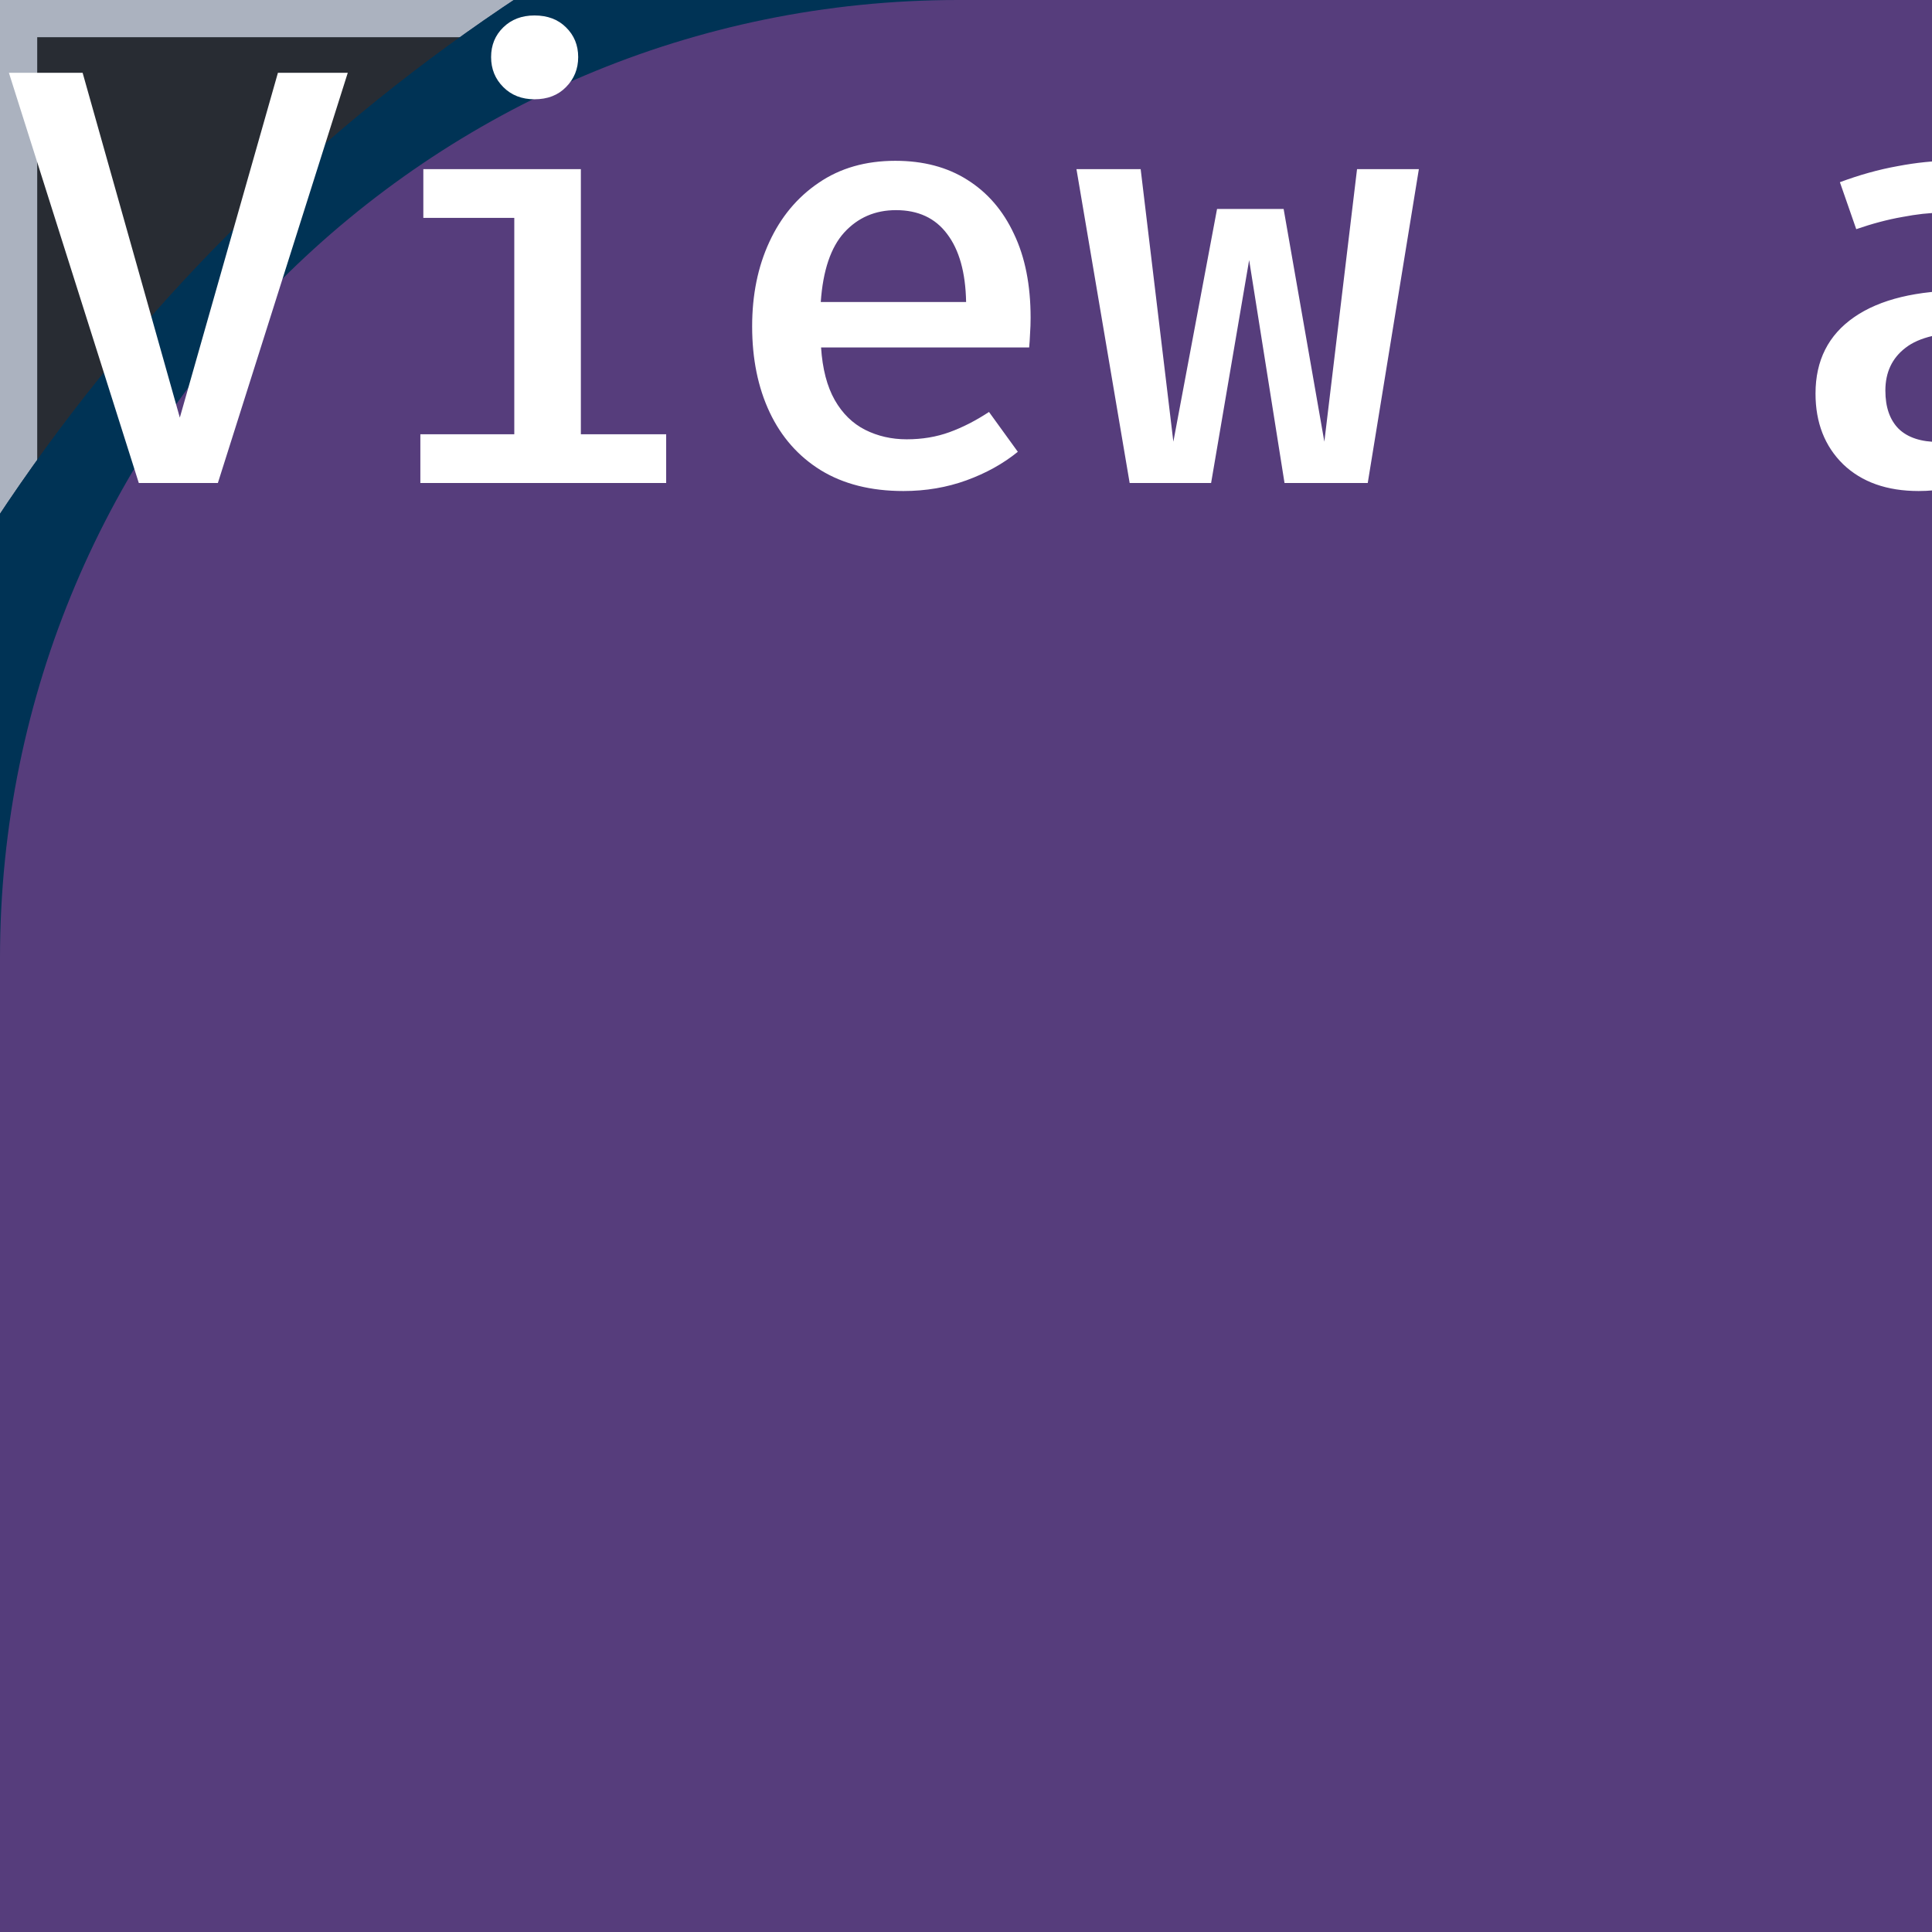
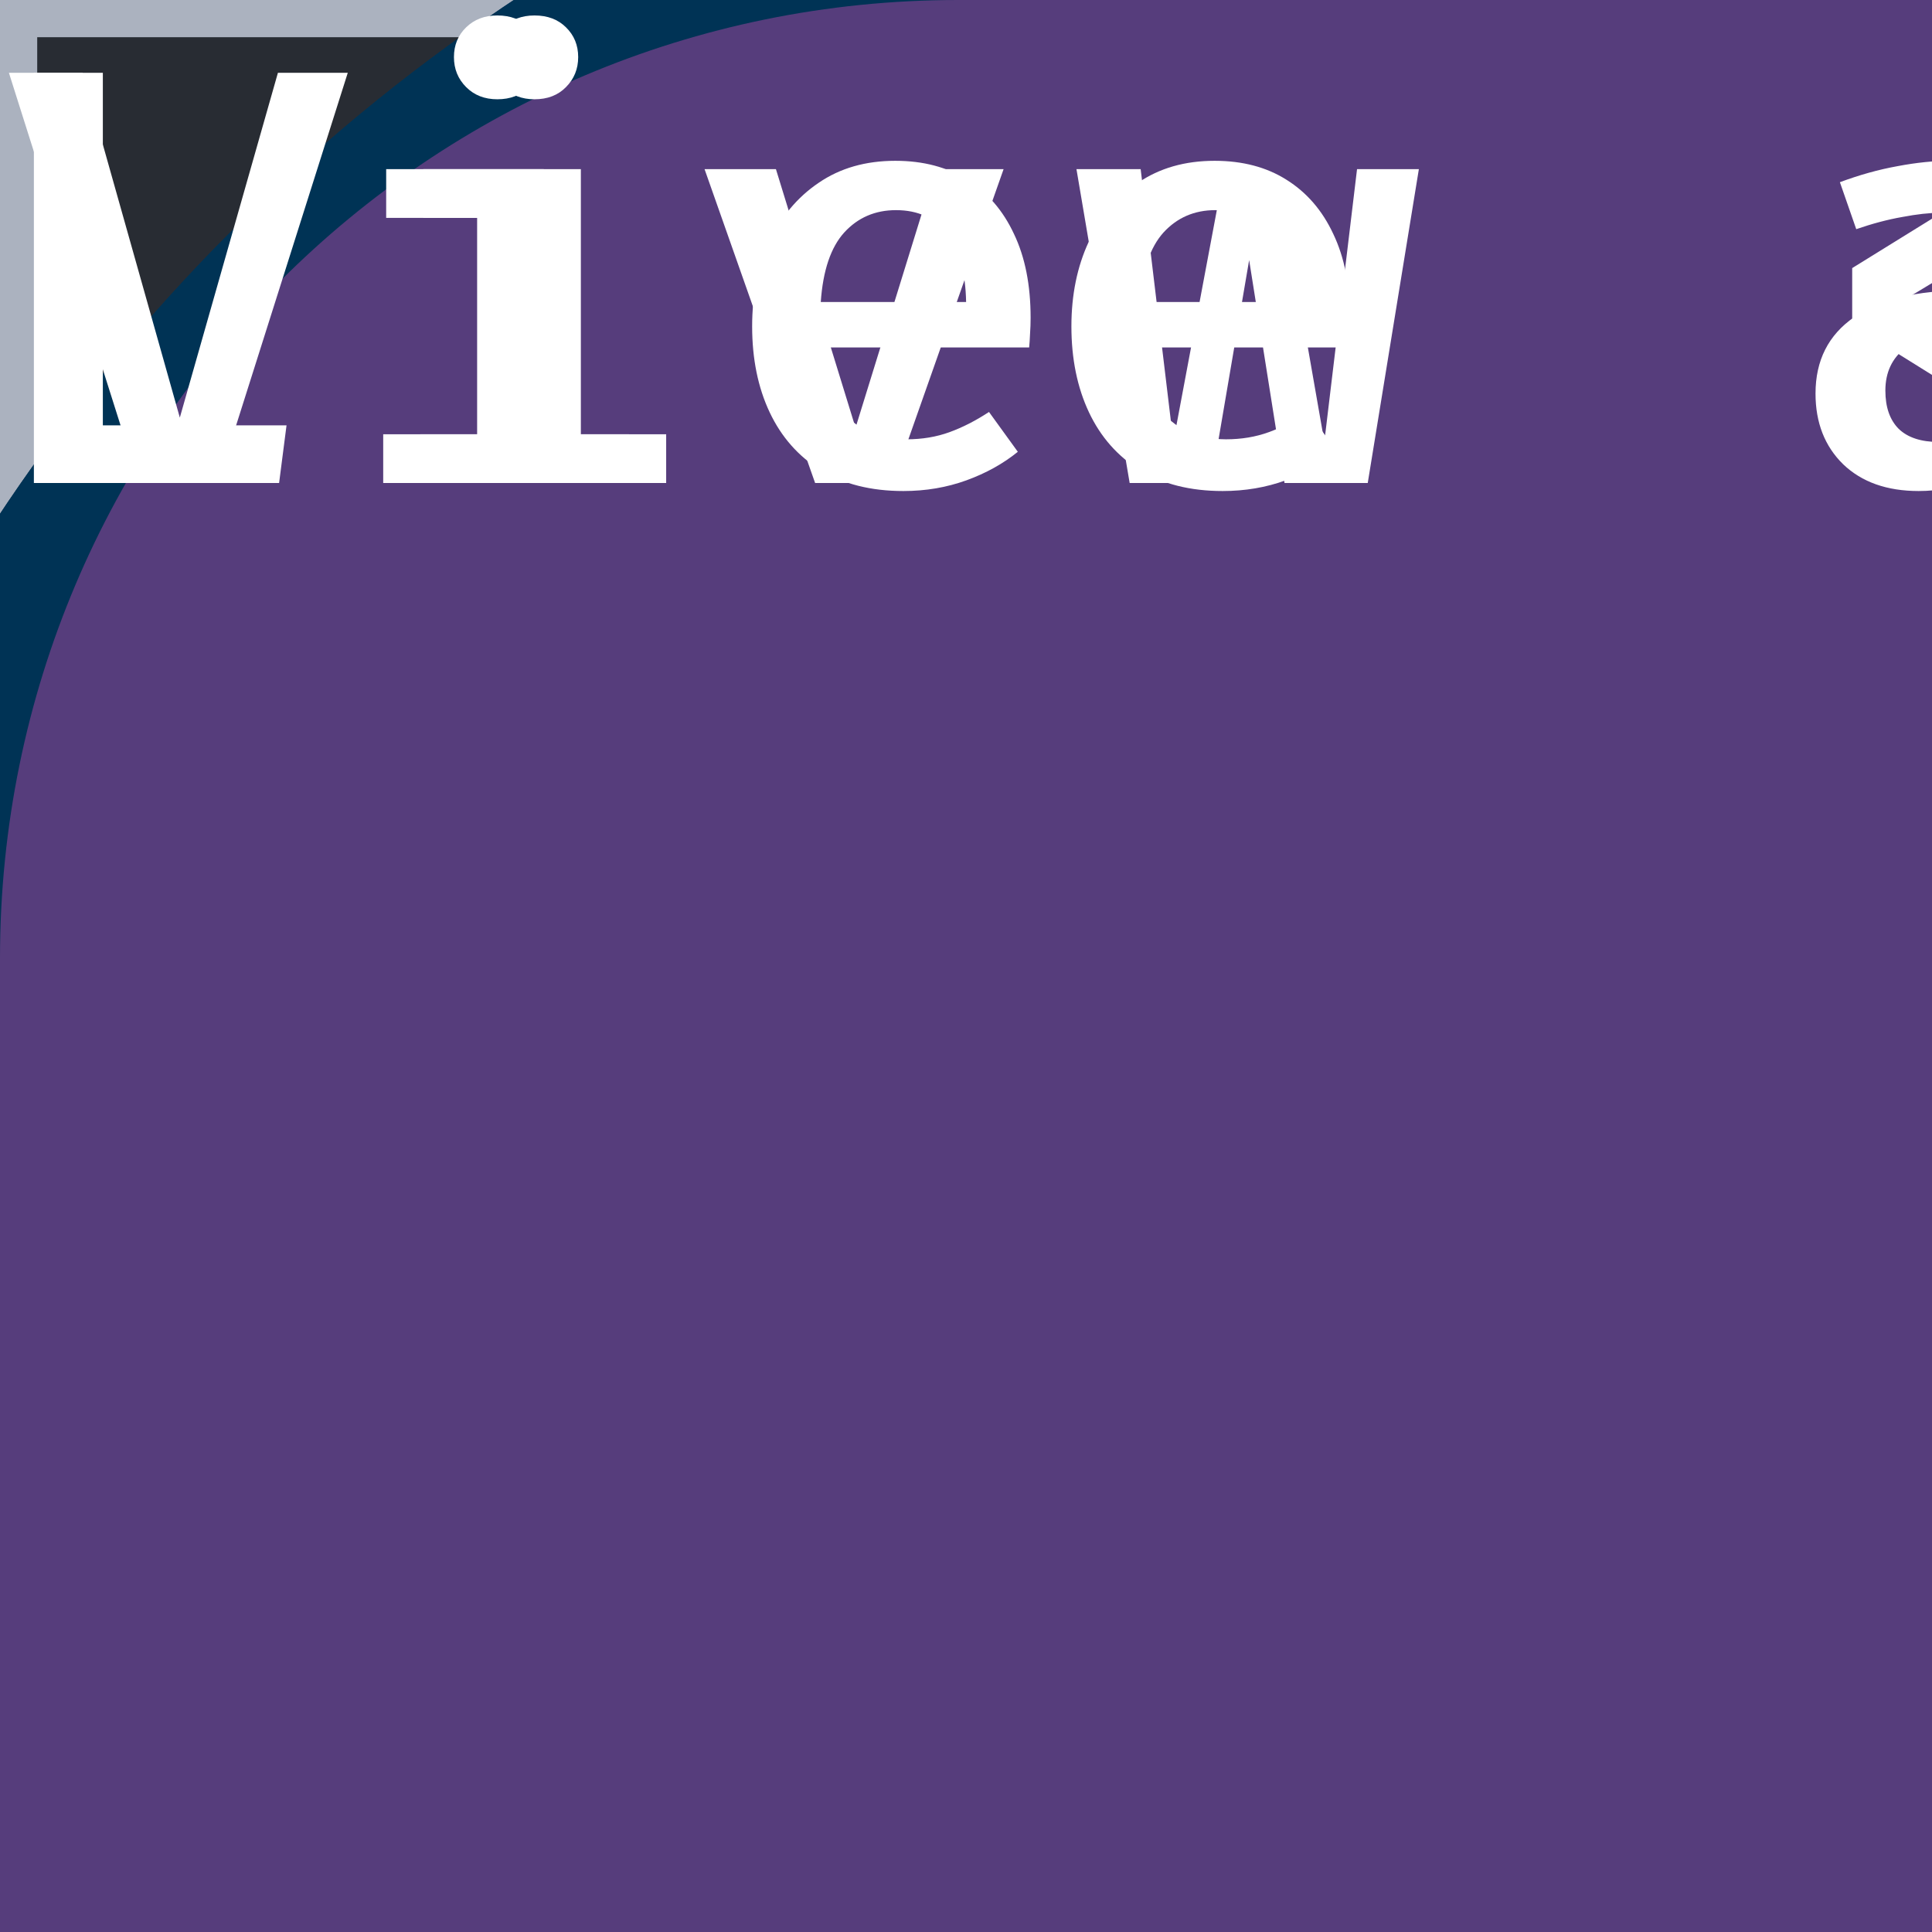
<svg xmlns="http://www.w3.org/2000/svg" width="52" height="52" viewBox="0 0 52 52" fill="none">
  <g id="code">
    <path fill-rule="evenodd" clip-rule="evenodd" d="M39 0H26V13H13H0V26V39V52H13H26V39H39H52V26V13V0H39ZM13 39H26V26H39V13H26V26H13V39Z" />
  </g>
  <g id="figma">
    <path d="M16 16C16 15.116 16.369 14.268 17.025 13.643C17.681 13.018 18.572 12.667 19.5 12.667C20.428 12.667 21.319 13.018 21.975 13.643C22.631 14.268 23 15.116 23 16C23 16.884 22.631 17.732 21.975 18.357C21.319 18.982 20.428 19.333 19.5 19.333C18.572 19.333 17.681 18.982 17.025 18.357C16.369 17.732 16 16.884 16 16ZM9 22.667C9 21.783 9.369 20.935 10.025 20.31C10.681 19.684 11.572 19.333 12.5 19.333H16V22.667C16 23.551 15.631 24.399 14.975 25.024C14.319 25.649 13.428 26 12.5 26C11.572 26 10.681 25.649 10.025 25.024C9.369 24.399 9 23.551 9 22.667ZM16 6V12.667H19.5C20.428 12.667 21.319 12.316 21.975 11.69C22.631 11.065 23 10.217 23 9.333C23 8.449 22.631 7.601 21.975 6.976C21.319 6.351 20.428 6 19.5 6H16ZM9 9.333C9 10.217 9.369 11.065 10.025 11.69C10.681 12.316 11.572 12.667 12.5 12.667H16V6H12.5C11.572 6 10.681 6.351 10.025 6.976C9.369 7.601 9 8.449 9 9.333ZM9 16C9 16.884 9.369 17.732 10.025 18.357C10.681 18.982 11.572 19.333 12.5 19.333H16V12.667H12.5C11.572 12.667 10.681 13.018 10.025 13.643C9.369 14.268 9 15.116 9 16Z" fill="#ABB2BF" />
  </g>
  <g id="github">
    <path d="M15.5 6C9.699 6 5 10.588 5 16.253C5 20.79 8.006 24.622 12.179 25.98C12.704 26.07 12.901 25.762 12.901 25.493C12.901 25.25 12.888 24.442 12.888 23.584C10.25 24.058 9.568 22.956 9.357 22.379C9.239 22.084 8.727 21.174 8.281 20.931C7.914 20.739 7.389 20.264 8.268 20.252C9.095 20.239 9.686 20.995 9.883 21.302C10.828 22.853 12.337 22.418 12.941 22.148C13.033 21.482 13.308 21.033 13.61 20.777C11.274 20.521 8.832 19.636 8.832 15.715C8.832 14.6 9.239 13.677 9.909 12.959C9.804 12.703 9.436 11.652 10.014 10.242C10.014 10.242 10.893 9.973 12.901 11.293C13.741 11.062 14.634 10.947 15.526 10.947C16.419 10.947 17.311 11.062 18.151 11.293C20.159 9.96 21.039 10.242 21.039 10.242C21.616 11.652 21.249 12.703 21.144 12.959C21.813 13.677 22.22 14.587 22.22 15.715C22.22 19.649 19.766 20.521 17.429 20.777C17.81 21.098 18.138 21.713 18.138 22.674C18.138 24.045 18.125 25.147 18.125 25.493C18.125 25.762 18.322 26.083 18.847 25.98C20.931 25.294 22.743 23.985 24.026 22.24C25.309 20.495 26 18.401 26 16.253C26 10.588 21.301 6 15.5 6Z" fill="#ABB2BF" />
  </g>
  <g id="square">
    <circle cx="2" cy="2" r="2" fill="#ABB2BF" />
    <circle cx="22" cy="2" r="2" fill="#ABB2BF" />
    <circle cx="42" cy="2" r="2" fill="#ABB2BF" />
    <circle cx="62" cy="2" r="2" fill="#ABB2BF" />
    <circle cx="82" cy="2" r="2" fill="#ABB2BF" />
    <circle cx="2" cy="22" r="2" fill="#ABB2BF" />
    <circle cx="22" cy="22" r="2" fill="#ABB2BF" />
    <circle cx="42" cy="22" r="2" fill="#ABB2BF" />
    <circle cx="62" cy="22" r="2" fill="#ABB2BF" />
    <circle cx="82" cy="22" r="2" fill="#ABB2BF" />
    <circle cx="2" cy="42" r="2" fill="#ABB2BF" />
    <circle cx="22" cy="42" r="2" fill="#ABB2BF" />
    <circle cx="42" cy="42" r="2" fill="#ABB2BF" />
    <circle cx="62" cy="42" r="2" fill="#ABB2BF" />
    <circle cx="82" cy="42" r="2" fill="#ABB2BF" />
    <circle cx="2" cy="62" r="2" fill="#ABB2BF" />
    <circle cx="22" cy="62" r="2" fill="#ABB2BF" />
    <circle cx="42" cy="62" r="2" fill="#ABB2BF" />
    <circle cx="62" cy="62" r="2" fill="#ABB2BF" />
    <circle cx="82" cy="62" r="2" fill="#ABB2BF" />
    <circle cx="2" cy="82" r="2" fill="#ABB2BF" />
    <circle cx="22" cy="82" r="2" fill="#ABB2BF" />
    <circle cx="42" cy="82" r="2" fill="#ABB2BF" />
    <circle cx="62" cy="82" r="2" fill="#ABB2BF" />
    <circle cx="82" cy="82" r="2" fill="#ABB2BF" />
  </g>
  <g id="dribble">
    <path fill-rule="evenodd" clip-rule="evenodd" d="M16.5 4C10.152 4 5 9.152 5 15.5C5 21.848 10.152 27 16.5 27C22.837 27 28 21.848 28 15.5C28 9.152 22.837 4 16.5 4ZM24.096 9.302C25.512 11.025 26.295 13.182 26.317 15.412C25.992 15.351 22.749 14.689 19.481 15.1C19.407 14.939 19.343 14.764 19.269 14.59C19.069 14.116 18.845 13.63 18.62 13.167C22.237 11.696 23.884 9.576 24.097 9.3L24.096 9.302ZM16.5 5.696C18.994 5.696 21.277 6.631 23.012 8.166C22.837 8.416 21.352 10.398 17.86 11.708C16.25 8.752 14.467 6.332 14.193 5.958C14.949 5.781 15.723 5.693 16.5 5.696ZM12.321 6.619C13.637 8.443 14.854 10.338 15.964 12.294C11.374 13.516 7.32 13.492 6.883 13.492C7.199 12.005 7.854 10.611 8.798 9.419C9.741 8.228 10.947 7.27 12.321 6.621V6.619ZM6.672 15.514V15.213C7.096 15.227 11.861 15.289 16.763 13.817C17.049 14.364 17.311 14.926 17.561 15.487L17.173 15.599C12.11 17.234 9.416 21.698 9.19 22.074C7.569 20.273 6.671 17.936 6.672 15.513V15.514ZM16.5 25.328C14.317 25.332 12.196 24.603 10.477 23.258C10.649 22.896 12.646 19.055 18.183 17.122C18.209 17.109 18.221 17.109 18.247 17.097C19.18 19.507 19.881 22 20.341 24.543C19.128 25.065 17.82 25.332 16.5 25.328ZM21.977 23.645C21.876 23.045 21.352 20.178 20.068 16.647C23.148 16.161 25.842 16.959 26.179 17.071C25.969 18.398 25.488 19.666 24.764 20.797C24.041 21.929 23.091 22.898 21.975 23.645H21.977Z" fill="#ABB2BF" />
  </g>
  <g id="logoSquare">
    <mask id="path-1-inside-1_1103_3692" fill="white">
      <path fill-rule="evenodd" clip-rule="evenodd" d="M0 39.75H38.75H77.5V78.5H38.75V117.25H77.5V156H38.75H0V117.25V78.5V39.75Z" />
    </mask>
    <path d="M0 39.75V38.75H-1V39.75H0ZM77.5 39.75H78.5V38.75H77.5V39.75ZM77.5 78.5V79.5H78.5V78.5H77.5ZM38.75 78.5V77.5H37.75V78.5H38.75ZM38.75 117.25H37.75V118.25H38.75V117.25ZM77.5 117.25H78.5V116.25H77.5V117.25ZM77.5 156V157H78.5V156H77.5ZM0 156H-1V157H0V156ZM38.75 38.75H0V40.75H38.75V38.75ZM77.5 38.75H38.75V40.75H77.5V38.75ZM78.5 78.5V39.75H76.5V78.5H78.5ZM38.75 79.5H77.5V77.5H38.75V79.5ZM39.75 117.25V78.5H37.75V117.25H39.75ZM38.75 118.25H77.5V116.25H38.75V118.25ZM76.5 117.25V156H78.5V117.25H76.5ZM77.5 155H38.75V157H77.5V155ZM0 157H38.75V155H0V157ZM-1 117.25V156H1V117.25H-1ZM-1 78.5V117.25H1V78.5H-1ZM-1 39.75V78.5H1V39.75H-1Z" fill="#C778DD" mask="url(#path-1-inside-1_1103_3692)" />
    <mask id="path-3-outside-2_1103_3692" maskUnits="userSpaceOnUse" x="76.5" y="0" width="80" height="119" fill="black">
      <rect fill="white" x="76.5" width="80" height="119" />
      <path fill-rule="evenodd" clip-rule="evenodd" d="M77.5 1H116.25H155V39.75V78.5V117.25H116.25H77.5V78.5H116.25V39.75H77.5V1Z" />
    </mask>
    <path d="M77.5 1V0H76.5V1H77.5ZM155 1H156V0H155V1ZM155 117.25V118.25H156V117.25H155ZM77.5 117.25H76.5V118.25H77.5V117.25ZM77.5 78.5V77.5H76.5V78.5H77.5ZM116.25 78.5V79.5H117.25V78.5H116.25ZM116.25 39.75H117.25V38.75H116.25V39.75ZM77.5 39.75H76.5V40.75H77.5V39.75ZM116.25 0H77.5V2H116.25V0ZM155 0H116.25V2H155V0ZM156 39.75V1H154V39.75H156ZM156 78.5V39.75H154V78.5H156ZM156 117.25V78.5H154V117.25H156ZM116.25 118.25H155V116.25H116.25V118.25ZM116.25 116.25H77.5V118.25H116.25V116.25ZM78.5 117.25V78.5H76.5V117.25H78.5ZM77.5 79.5H116.25V77.5H77.5V79.5ZM115.25 39.75V78.5H117.25V39.75H115.25ZM77.5 40.75H116.25V38.75H77.5V40.75ZM76.5 1V39.75H78.5V1H76.5Z" fill="#C778DD" mask="url(#path-3-outside-2_1103_3692)" />
  </g>
  <g id="iconColor">
    <rect x="0.5" y="1" width="15" height="15" fill="#C778DD" stroke="#C778DD" />
  </g>
  <g id="qutes">
    <rect width="41.472" height="28.704" fill="#282C33" />
    <path d="M18.56 19.616C18.56 21.045 18.037 22.251 16.992 23.232C15.968 24.213 14.72 24.704 13.248 24.704C11.733 24.704 10.475 24.213 9.472 23.232C8.491 22.251 8 21.045 8 19.616C8 18.933 8.096 18.208 8.288 17.44C8.48 16.672 8.864 15.68 9.44 14.464L14.4 4H19.2L16.544 15.584C17.141 16.011 17.621 16.576 17.984 17.28C18.368 17.963 18.56 18.741 18.56 19.616ZM32.8 19.616C32.8 21.045 32.277 22.251 31.232 23.232C30.187 24.213 28.939 24.704 27.488 24.704C26.016 24.704 24.768 24.213 23.744 23.232C22.741 22.251 22.24 21.045 22.24 19.616C22.24 18.933 22.336 18.208 22.528 17.44C22.72 16.672 23.115 15.68 23.712 14.464L28.704 4H33.472L30.784 15.584C31.403 16.011 31.893 16.576 32.256 17.28C32.619 17.963 32.8 18.741 32.8 19.616Z" fill="#ABB2BF" />
  </g>
  <g id="rectangle">
    <rect x="0.5" y="0.5" width="85" height="85" stroke="#ABB2BF" />
  </g>
  <g id="rectangleMini">
    <rect x="0.5" y="0.5" width="51" height="51" stroke="#ABB2BF" />
  </g>
  <g id="javascript">
    <g clip-path="url(#clip0_1_405)">
      <path d="M35.417 1.61203e-05H164.583C169.236 -0.004 173.843 0.932 178.142 2.756C182.441 4.58 186.347 7.255 189.636 10.629C192.926 14.003 195.535 18.009 197.313 22.419C199.091 26.828 200.004 31.553 200 36.325V163.675C200.004 168.447 199.091 173.172 197.313 177.581C195.535 181.991 192.926 185.997 189.636 189.371C186.347 192.745 182.441 195.42 178.142 197.244C173.843 199.068 169.236 200.004 164.583 200H35.417C30.765 200.004 26.157 199.068 21.858 197.244C17.559 195.42 13.653 192.745 10.364 189.371C7.074 185.997 4.465 181.991 2.687 177.581C0.909 173.172 -0.004 168.447 1.57173e-05 163.675V36.325C-0.004 31.553 0.909 26.828 2.687 22.419C4.465 18.009 7.074 14.003 10.364 10.629C13.653 7.255 17.559 4.58 21.858 2.756C26.157 0.932 30.765 -0.004 35.417 1.61203e-05Z" fill="#F7DF1E" />
      <path d="M134.689 156.492C138.717 163.07 143.959 167.905 153.229 167.905C161.016 167.905 165.99 164.013 165.99 158.635C165.99 152.19 160.879 149.908 152.308 146.159L147.61 144.143C134.048 138.365 125.038 131.127 125.038 115.825C125.038 101.73 135.778 91 152.562 91C164.511 91 173.102 95.159 179.292 106.048L164.657 115.444C161.435 109.667 157.959 107.39 152.562 107.39C147.057 107.39 143.568 110.883 143.568 115.444C143.568 121.083 147.06 123.365 155.124 126.857L159.822 128.87C175.79 135.717 184.806 142.698 184.806 158.394C184.806 175.314 171.514 184.584 153.663 184.584C136.21 184.584 124.933 176.267 119.416 165.365L134.689 156.492ZM68.298 158.121C71.251 163.359 73.936 167.787 80.394 167.787C86.568 167.787 90.463 165.371 90.463 155.978V92.073H109.257V156.232C109.257 175.692 97.848 184.549 81.194 184.549C66.146 184.549 57.432 176.762 53 167.383L68.298 158.121Z" fill="black" />
    </g>
    <defs>
      <clipPath id="clip0_1_405">
        <rect width="200" height="200" fill="white" />
      </clipPath>
    </defs>
  </g>
  <g id="html">
    <g clip-path="url(#clip0_7_116)">
      <path d="M35.417 1.61203e-05H164.583C169.236 -0.004 173.843 0.932 178.142 2.756C182.441 4.58 186.347 7.255 189.636 10.629C192.926 14.003 195.535 18.009 197.313 22.419C199.091 26.828 200.004 31.553 200 36.325V163.675C200.004 168.447 199.091 173.172 197.313 177.581C195.535 181.991 192.926 185.997 189.636 189.371C186.347 192.745 182.441 195.42 178.142 197.244C173.843 199.068 169.236 200.004 164.583 200H35.417C30.765 200.004 26.157 199.068 21.858 197.244C17.559 195.42 13.653 192.745 10.364 189.371C7.074 185.997 4.465 181.991 2.687 177.581C0.909 173.172 -0.004 168.447 1.57173e-05 163.675V36.325C-0.004 31.553 0.909 26.828 2.687 22.419C4.465 18.009 7.074 14.003 10.364 10.629C13.653 7.255 17.559 4.58 21.858 2.756C26.157 0.932 30.765 -0.004 35.417 1.61203e-05Z" fill="#F16529" />
      <path d="M69 59.96H100.066V38H45L45.525 43.891L50.923 104.408H100.066V82.448H71.007L69 59.96ZM73.949 115.388H51.904L54.981 149.869L99.965 162.356L100.066 162.328V139.481L99.969 139.506L75.513 132.902L73.949 115.388Z" fill="#EBEBEB" />
      <path d="M99.99 104.408H127.032L124.482 132.888L99.989 139.499V162.346L145.009 149.869L145.339 146.159L150.5 88.345L151.036 82.448H99.99V104.408ZM99.99 59.907V59.96H153.034L153.474 55.025L154.475 43.891L155 38H99.99V59.907V59.907Z" fill="white" />
    </g>
    <defs>
      <clipPath id="clip0_7_116">
        <rect width="200" height="200" fill="white" />
      </clipPath>
    </defs>
  </g>
  <g id="css">
    <g clip-path="url(#clip0_7_123)">
      <path d="M35.417 1.61203e-05H164.583C169.236 -0.004 173.843 0.932 178.142 2.756C182.441 4.58 186.347 7.255 189.636 10.629C192.926 14.003 195.535 18.009 197.313 22.419C199.091 26.828 200.004 31.553 200 36.325V163.675C200.004 168.447 199.091 173.172 197.313 177.581C195.535 181.991 192.926 185.997 189.636 189.371C186.347 192.745 182.441 195.42 178.142 197.244C173.843 199.068 169.236 200.004 164.583 200H35.417C30.765 200.004 26.157 199.068 21.858 197.244C17.559 195.42 13.653 192.745 10.364 189.371C7.074 185.997 4.465 181.991 2.687 177.581C0.909 173.172 -0.004 168.447 1.57173e-05 163.675V36.325C-0.004 31.553 0.909 26.828 2.687 22.419C4.465 18.009 7.074 14.003 10.364 10.629C13.653 7.255 17.559 4.58 21.858 2.756C26.157 0.932 30.765 -0.004 35.417 1.61203e-05Z" fill="#2965F1" />
      <path d="M48.955 82.448L50.923 104.408H100.066V82.448H48.955ZM45 38L46.996 59.96H100.066V38H45ZM100.066 139.481L99.969 139.506L75.513 132.902L73.949 115.388H51.904L54.981 149.869L99.965 162.356L100.066 162.328V139.481Z" fill="#EBEBEB" />
      <path d="M151.036 82.448L155 38H99.99V59.96H130.934L128.936 82.448H99.99V104.408H127.032L124.482 132.888L99.989 139.499V162.346L145.009 149.869L145.339 146.159L150.5 88.345L151.036 82.448Z" fill="white" />
    </g>
    <defs>
      <clipPath id="clip0_7_123">
        <rect width="200" height="200" fill="white" />
      </clipPath>
    </defs>
  </g>
  <g id="sass">
    <g clip-path="url(#clip0_1_451)">
      <path d="M35.417 1.61203e-05H164.583C169.236 -0.004 173.843 0.932 178.142 2.756C182.441 4.58 186.347 7.255 189.636 10.629C192.926 14.003 195.535 18.009 197.313 22.419C199.091 26.828 200.004 31.553 200 36.325V163.675C200.004 168.447 199.091 173.172 197.313 177.581C195.535 181.991 192.926 185.997 189.636 189.371C186.347 192.745 182.441 195.42 178.142 197.244C173.843 199.068 169.236 200.004 164.583 200H35.417C30.765 200.004 26.157 199.068 21.858 197.244C17.559 195.42 13.653 192.745 10.364 189.371C7.074 185.997 4.465 181.991 2.687 177.581C0.909 173.172 -0.004 168.447 1.57173e-05 163.675V36.325C-0.004 31.553 0.909 26.828 2.687 22.419C4.465 18.009 7.074 14.003 10.364 10.629C13.653 7.255 17.559 4.58 21.858 2.756C26.157 0.932 30.765 -0.004 35.417 1.61203e-05Z" fill="#000B1D" />
      <g clip-path="url(#clip1_1_451)">
        <path d="M154.801 109.098C149.501 109.126 144.895 110.415 141.038 112.319C139.623 109.49 138.208 106.97 137.958 105.121C137.681 102.965 137.348 101.648 137.681 99.071C138.014 96.495 139.512 92.826 139.484 92.546C139.457 92.266 139.151 90.949 136.099 90.921C133.047 90.893 130.411 91.509 130.106 92.322C129.801 93.134 129.218 94.982 128.829 96.887C128.302 99.688 122.725 109.686 119.534 114.924C118.507 112.879 117.62 111.087 117.425 109.658C117.148 107.502 116.815 106.185 117.148 103.609C117.481 101.032 118.979 97.363 118.951 97.083C118.924 96.803 118.618 95.486 115.566 95.458C112.514 95.43 109.878 96.047 109.573 96.859C109.268 97.671 108.935 99.576 108.296 101.424C107.658 103.273 100.25 119.965 98.307 124.278C97.308 126.491 96.448 128.256 95.838 129.46C95.838 129.46 95.81 129.544 95.727 129.684C95.2 130.72 94.894 131.28 94.894 131.28C94.894 131.28 94.894 131.28 94.894 131.308C94.478 132.065 94.034 132.765 93.812 132.765C93.646 132.765 93.341 130.748 93.868 128.003C94.978 122.206 97.614 113.187 97.586 112.879C97.586 112.711 98.085 111.143 95.866 110.331C93.701 109.518 92.924 110.863 92.73 110.863C92.536 110.863 92.397 111.339 92.397 111.339C92.397 111.339 94.811 101.2 87.791 101.2C83.407 101.2 77.358 106.045 74.361 110.415C72.475 111.451 68.451 113.663 64.15 116.044C62.513 116.968 60.821 117.893 59.239 118.761C59.128 118.649 59.017 118.509 58.906 118.397C50.415 109.238 34.71 102.768 35.376 90.473C35.626 85.992 37.152 74.228 65.538 59.944C88.901 48.321 107.492 51.542 110.71 58.684C115.316 68.879 100.749 87.812 76.609 90.557C67.397 91.593 62.569 88.008 61.348 86.664C60.072 85.264 59.877 85.18 59.406 85.46C58.629 85.88 59.128 87.14 59.406 87.868C60.127 89.773 63.096 93.134 68.118 94.786C72.558 96.243 83.352 97.055 96.421 91.957C111.043 86.244 122.475 70.363 119.118 57.06C115.76 43.56 93.563 39.107 72.558 46.641C60.072 51.122 46.531 58.18 36.791 67.367C25.221 78.29 23.39 87.784 24.139 91.761C26.83 105.877 46.115 115.064 53.828 121.87C53.44 122.094 53.079 122.29 52.774 122.458C48.917 124.39 34.211 132.149 30.548 140.355C26.386 149.653 31.214 156.319 34.405 157.216C44.311 159.988 54.494 155.003 59.961 146.769C65.427 138.534 64.761 127.835 62.236 122.934C62.208 122.878 62.18 122.822 62.125 122.766C63.124 122.178 64.15 121.562 65.149 120.974C67.119 119.797 69.062 118.705 70.727 117.809C69.783 120.413 69.089 123.522 68.756 128.003C68.34 133.269 70.477 140.103 73.279 142.792C74.528 143.968 75.999 143.996 76.942 143.996C80.216 143.996 81.687 141.251 83.324 138.002C85.322 134.025 87.125 129.404 87.125 129.404C87.125 129.404 84.878 141.895 90.982 141.895C93.202 141.895 95.449 138.983 96.448 137.498C96.448 137.526 96.448 137.526 96.448 137.526C96.448 137.526 96.504 137.442 96.615 137.246C96.837 136.882 96.975 136.658 96.975 136.658C96.975 136.658 96.975 136.63 96.975 136.602C97.863 135.033 99.861 131.476 102.83 125.567C106.659 117.949 110.35 108.426 110.35 108.426C110.35 108.426 110.683 110.751 111.82 114.616C112.486 116.884 113.874 119.377 114.984 121.786C114.096 123.046 113.541 123.746 113.541 123.746C113.541 123.746 113.541 123.746 113.568 123.774C112.847 124.727 112.07 125.763 111.21 126.771C108.185 130.412 104.578 134.585 104.079 135.79C103.496 137.218 103.635 138.254 104.745 139.095C105.549 139.711 106.992 139.795 108.463 139.711C111.182 139.515 113.097 138.842 114.04 138.422C115.511 137.89 117.231 137.078 118.84 135.874C121.809 133.661 123.613 130.496 123.446 126.323C123.363 124.026 122.614 121.73 121.698 119.573C121.976 119.181 122.226 118.789 122.503 118.397C127.192 111.479 130.827 103.889 130.827 103.889C130.827 103.889 131.16 106.213 132.298 110.078C132.853 112.039 133.99 114.168 134.989 116.24C130.578 119.853 127.858 124.054 126.887 126.799C125.139 131.897 126.499 134.193 129.079 134.725C130.245 134.977 131.909 134.417 133.13 133.885C134.684 133.381 136.515 132.513 138.264 131.224C141.233 129.012 144.09 125.931 143.924 121.758C143.841 119.853 143.341 117.977 142.648 116.156C146.394 114.588 151.222 113.719 157.381 114.448C170.589 116.016 173.197 124.334 172.698 127.835C172.199 131.336 169.424 133.241 168.508 133.829C167.593 134.417 167.287 134.613 167.371 135.033C167.482 135.65 167.925 135.622 168.702 135.51C169.785 135.313 175.639 132.681 175.889 126.239C176.305 118.005 168.536 109.014 154.801 109.098ZM52.913 143.772C48.529 148.589 42.424 150.41 39.788 148.869C36.958 147.217 38.068 140.103 43.451 135.005C46.725 131.897 50.943 129.012 53.745 127.247C54.383 126.855 55.327 126.295 56.464 125.595C56.659 125.483 56.77 125.427 56.77 125.427C56.992 125.287 57.214 125.147 57.435 125.007C59.406 132.289 57.519 138.702 52.913 143.772ZM84.822 121.87C83.296 125.623 80.105 135.229 78.163 134.697C76.498 134.249 75.471 126.967 77.83 119.769C79.023 116.156 81.548 111.843 83.019 110.163C85.405 107.474 88.041 106.578 88.679 107.67C89.484 109.098 85.766 119.517 84.822 121.87ZM111.154 134.585C110.516 134.921 109.906 135.145 109.628 134.977C109.434 134.865 109.906 134.417 109.906 134.417C109.906 134.417 113.208 130.832 114.512 129.208C115.261 128.256 116.149 127.135 117.092 125.875C117.092 125.987 117.092 126.127 117.092 126.239C117.092 130.524 112.986 133.409 111.154 134.585ZM131.465 129.908C130.994 129.572 131.077 128.452 132.659 124.951C133.269 123.578 134.712 121.282 137.181 119.069C137.459 119.965 137.653 120.833 137.625 121.646C137.598 127.051 133.768 129.068 131.465 129.908Z" fill="#CD6799" />
      </g>
    </g>
    <defs>
      <clipPath id="clip0_1_451">
        <rect width="200" height="200" fill="white" />
      </clipPath>
      <clipPath id="clip1_1_451">
        <rect width="152" height="115" fill="white" transform="translate(24 43)" />
      </clipPath>
    </defs>
  </g>
  <g id="ts">
    <g clip-path="url(#clip0_126_1545)">
      <path d="M158.904 2.74H41.096C19.912 2.74 2.74 19.912 2.74 41.096V158.904C2.74 180.088 19.912 197.26 41.096 197.26H158.904C180.088 197.26 197.26 180.088 197.26 158.904V41.096C197.26 19.912 180.088 2.74 158.904 2.74Z" fill="white" stroke="#003355" stroke-width="21.918" />
      <path d="M158.904 2.74H41.096C19.912 2.74 2.74 19.912 2.74 41.096V158.904C2.74 180.088 19.912 197.26 41.096 197.26H158.904C180.088 197.26 197.26 180.088 197.26 158.904V41.096C197.26 19.912 180.088 2.74 158.904 2.74Z" stroke="#003355" stroke-width="21.918" />
      <mask id="mask0_126_1545" style="mask-type:luminance" maskUnits="userSpaceOnUse" x="5" y="5" width="190" height="190">
        <path d="M156.164 5.479H43.836C22.652 5.479 5.479 22.652 5.479 43.836V156.164C5.479 177.348 22.652 194.521 43.836 194.521H156.164C177.348 194.521 194.521 177.348 194.521 156.164V43.836C194.521 22.652 177.348 5.479 156.164 5.479Z" fill="white" />
      </mask>
      <g mask="url(#mask0_126_1545)">
        <path d="M-5.479 94.52L-5.479 194.521H94.52H194.521L194.521 94.52L194.521 -5.479H94.52H-5.479L-5.479 94.52ZM155.695 86.552C160.774 87.822 164.647 90.076 168.203 93.759C170.044 95.727 172.774 99.314 172.997 100.171C173.06 100.425 164.362 106.267 159.092 109.536C158.901 109.663 158.14 108.838 157.282 107.568C154.711 103.822 152.013 102.203 147.886 101.917C141.822 101.505 137.917 104.679 137.949 109.981C137.949 111.536 138.171 112.457 138.806 113.727C140.14 116.489 142.616 118.14 150.394 121.505C164.711 127.663 170.838 131.727 174.647 137.505C178.901 143.949 179.854 154.235 176.965 161.886C173.79 170.203 165.917 175.854 154.838 177.727C151.409 178.33 143.282 178.235 139.6 177.568C131.568 176.14 123.949 172.171 119.251 166.965C117.409 164.933 113.822 159.632 114.044 159.251C114.14 159.124 114.965 158.616 115.886 158.076C116.774 157.568 120.14 155.632 123.314 153.79L129.06 150.457L130.267 152.235C131.949 154.806 135.632 158.33 137.854 159.505C144.235 162.87 152.997 162.394 157.314 158.521C159.155 156.838 159.917 155.092 159.917 152.521C159.917 150.203 159.632 149.187 158.425 147.441C156.87 145.219 153.695 143.346 144.679 139.441C134.362 134.997 129.917 132.235 125.854 127.854C123.505 125.314 121.282 121.251 120.362 117.854C119.6 115.028 119.409 107.949 120.013 105.092C122.14 95.124 129.663 88.171 140.521 86.108C144.044 85.441 152.235 85.695 155.695 86.552ZM108.743 94.901L108.806 103.092H95.79H82.775L82.775 140.076L82.775 177.06H73.568H64.362L64.362 140.076L64.362 103.092H51.346H38.33L38.33 95.06C38.33 90.616 38.425 86.901 38.552 86.806C38.648 86.679 54.489 86.616 73.695 86.647L108.647 86.743L108.743 94.901Z" fill="#007ACC" />
      </g>
    </g>
    <defs>
      <clipPath id="clip0_126_1545">
        <rect width="200" height="200" fill="white" />
      </clipPath>
    </defs>
  </g>
  <g id="bootstrap">
    <g clip-path="url(#clip0_126_1556)">
      <path d="M0 174.212C0 188.456 11.546 200 25.788 200H174.212C188.456 200 200 188.454 200 174.212V25.788C200 11.544 188.454 0 174.212 0H25.788C11.544 0 0 11.546 0 25.788V174.212Z" fill="#563D7C" />
      <path d="M82.936 88.467V60.144H107.867C110.241 60.144 112.531 60.342 114.735 60.738C116.94 61.133 118.891 61.84 120.587 62.858C122.283 63.875 123.639 65.289 124.657 67.098C125.675 68.907 126.183 71.225 126.183 74.051C126.183 79.139 124.657 82.814 121.604 85.075C118.551 87.337 114.651 88.467 109.902 88.467H82.936ZM56.309 39.453V160.547H114.99C120.417 160.547 125.703 159.868 130.847 158.512C135.992 157.155 140.571 155.063 144.585 152.237C148.599 149.41 151.793 145.764 154.167 141.297C156.542 136.831 157.729 131.545 157.729 125.44C157.729 117.864 155.892 111.391 152.217 106.021C148.542 100.65 142.974 96.891 135.511 94.742C140.939 92.142 145.037 88.806 147.807 84.736C150.577 80.666 151.962 75.578 151.962 69.472C151.962 63.819 151.03 59.07 149.164 55.226C147.299 51.382 144.67 48.301 141.278 45.983C137.886 43.665 133.815 41.997 129.067 40.98C124.318 39.962 119.06 39.453 113.294 39.453H56.309ZM82.936 139.856V106.614H111.937C117.703 106.614 122.339 107.943 125.844 110.6C129.349 113.257 131.102 117.695 131.102 123.913C131.102 127.079 130.565 129.68 129.491 131.715C128.416 133.75 126.975 135.361 125.166 136.549C123.357 137.736 121.265 138.584 118.891 139.093C116.516 139.601 114.029 139.856 111.428 139.856H82.936Z" fill="white" />
    </g>
    <defs>
      <clipPath id="clip0_126_1556">
        <rect width="200" height="200" fill="white" />
      </clipPath>
    </defs>
  </g>
  <g id="view">
    <path d="M4.84 11.24L7.48 1.96H9.36L5.864 13H3.736L0.24 1.96H2.224L4.84 11.24ZM15.634 4.552V11.688H17.93V13H11.314V11.688H13.842V5.864H11.394V4.552H15.634ZM14.386 0.416C14.738 0.416 15.02 0.523 15.234 0.736C15.452 0.949 15.562 1.216 15.562 1.536C15.562 1.856 15.452 2.125 15.234 2.344C15.02 2.563 14.738 2.672 14.386 2.672C14.044 2.672 13.764 2.563 13.546 2.344C13.327 2.125 13.218 1.856 13.218 1.536C13.218 1.216 13.327 0.949 13.546 0.736C13.764 0.523 14.044 0.416 14.386 0.416ZM22.099 9.352C22.137 9.928 22.259 10.4 22.468 10.768C22.675 11.131 22.948 11.397 23.284 11.568C23.625 11.739 23.998 11.824 24.404 11.824C24.82 11.824 25.203 11.76 25.555 11.632C25.907 11.504 26.262 11.323 26.619 11.088L27.395 12.16C27.001 12.48 26.54 12.736 26.012 12.928C25.483 13.12 24.918 13.216 24.316 13.216C23.441 13.216 22.7 13.029 22.091 12.656C21.489 12.283 21.03 11.763 20.715 11.096C20.401 10.429 20.244 9.659 20.244 8.784C20.244 7.936 20.398 7.179 20.707 6.512C21.017 5.84 21.459 5.309 22.035 4.92C22.611 4.525 23.299 4.328 24.099 4.328C24.852 4.328 25.497 4.499 26.035 4.84C26.579 5.181 26.998 5.667 27.291 6.296C27.59 6.92 27.739 7.672 27.739 8.552C27.739 8.696 27.734 8.84 27.724 8.984C27.718 9.123 27.71 9.245 27.7 9.352H22.099ZM24.116 5.656C23.555 5.656 23.091 5.856 22.724 6.256C22.361 6.656 22.15 7.28 22.091 8.128H26.003C25.988 7.333 25.817 6.723 25.491 6.296C25.172 5.869 24.713 5.656 24.116 5.656ZM36.813 13H34.573L33.621 7L32.597 13H30.405L28.973 4.552H30.701L31.581 11.888L32.757 5.624H34.549L35.645 11.888L36.525 4.552H38.189L36.813 13ZM55.849 10.928C55.849 11.259 55.899 11.501 56.001 11.656C56.102 11.805 56.265 11.917 56.489 11.992L56.089 13.208C55.673 13.16 55.315 13.045 55.017 12.864C54.718 12.683 54.491 12.408 54.337 12.04C54.027 12.429 53.635 12.723 53.161 12.92C52.686 13.117 52.179 13.216 51.641 13.216C50.787 13.216 50.11 12.976 49.609 12.496C49.113 12.011 48.865 11.376 48.865 10.592C48.865 9.701 49.211 9.016 49.905 8.536C50.598 8.056 51.59 7.816 52.881 7.816H54.089V7.264C54.089 6.72 53.923 6.328 53.593 6.088C53.267 5.848 52.806 5.728 52.209 5.728C51.931 5.728 51.595 5.765 51.201 5.84C50.806 5.909 50.393 6.019 49.961 6.168L49.521 4.904C50.049 4.707 50.566 4.563 51.073 4.472C51.579 4.376 52.049 4.328 52.481 4.328C53.611 4.328 54.454 4.579 55.009 5.08C55.569 5.581 55.849 6.275 55.849 7.16V10.928ZM52.185 11.896C52.547 11.896 52.902 11.8 53.249 11.608C53.595 11.416 53.875 11.147 54.089 10.8V8.936H53.097C52.254 8.936 51.651 9.077 51.289 9.36C50.926 9.637 50.745 10.021 50.745 10.512C50.745 10.96 50.865 11.304 51.105 11.544C51.35 11.779 51.71 11.896 52.185 11.896ZM62.699 1.16V10.696C62.699 11.085 62.816 11.363 63.05 11.528C63.291 11.688 63.6 11.768 63.978 11.768C64.224 11.768 64.456 11.741 64.674 11.688C64.893 11.635 65.106 11.568 65.314 11.488L65.77 12.736C65.52 12.864 65.21 12.976 64.843 13.072C64.48 13.168 64.064 13.216 63.594 13.216C62.746 13.216 62.085 12.979 61.611 12.504C61.141 12.024 60.907 11.368 60.907 10.536V2.48H58.355V1.16H62.699ZM72.292 1.16V10.696C72.292 11.085 72.41 11.363 72.644 11.528C72.884 11.688 73.194 11.768 73.572 11.768C73.818 11.768 74.05 11.741 74.268 11.688C74.487 11.635 74.7 11.568 74.908 11.488L75.364 12.736C75.114 12.864 74.804 12.976 74.436 13.072C74.074 13.168 73.658 13.216 73.188 13.216C72.34 13.216 71.679 12.979 71.204 12.504C70.735 12.024 70.5 11.368 70.5 10.536V2.48H67.948V1.16H72.292ZM109.283 8.088C109.491 8.088 109.67 8.04 109.819 7.944C109.969 7.848 110.115 7.728 110.259 7.584C110.409 7.44 110.579 7.301 110.771 7.168C110.963 7.029 111.203 6.92 111.491 6.84C111.779 6.755 112.142 6.725 112.579 6.752V8.376C112.307 8.381 112.083 8.429 111.907 8.52C111.731 8.605 111.569 8.712 111.419 8.84C111.27 8.963 111.107 9.088 110.931 9.216C110.755 9.339 110.537 9.443 110.275 9.528C110.019 9.613 109.689 9.656 109.283 9.656C108.889 9.656 108.555 9.6 108.283 9.488C108.017 9.371 107.787 9.229 107.595 9.064C107.409 8.893 107.238 8.725 107.083 8.56C106.934 8.389 106.779 8.248 106.619 8.136C106.465 8.019 106.286 7.96 106.083 7.96C105.881 7.96 105.702 8.013 105.547 8.12C105.393 8.227 105.238 8.36 105.083 8.52C104.929 8.68 104.758 8.84 104.571 9C104.379 9.16 104.15 9.293 103.883 9.4C103.617 9.507 103.283 9.56 102.883 9.56C102.483 9.56 102.147 9.509 101.875 9.408C101.598 9.307 101.366 9.184 101.179 9.04C100.993 8.891 100.827 8.741 100.683 8.592C100.534 8.443 100.382 8.32 100.227 8.224C100.073 8.123 99.891 8.072 99.683 8.072C99.475 8.072 99.294 8.125 99.139 8.232C98.979 8.339 98.825 8.472 98.675 8.632C98.521 8.787 98.35 8.944 98.163 9.104C97.971 9.259 97.745 9.389 97.483 9.496C97.217 9.603 96.883 9.656 96.483 9.656C96.089 9.656 95.758 9.6 95.491 9.488C95.219 9.371 94.99 9.229 94.803 9.064C94.611 8.893 94.441 8.725 94.291 8.56C94.137 8.389 93.982 8.248 93.827 8.136C93.667 8.019 93.486 7.96 93.283 7.96C93.081 7.96 92.902 8.013 92.747 8.12C92.593 8.227 92.438 8.36 92.283 8.52C92.129 8.68 91.958 8.84 91.771 9C91.579 9.16 91.35 9.293 91.083 9.4C90.817 9.507 90.483 9.56 90.083 9.56C89.699 9.56 89.313 9.459 88.923 9.256C88.534 9.048 88.187 8.787 87.883 8.472C87.579 8.152 87.363 7.821 87.235 7.48L88.643 6.816C88.803 7.163 89.017 7.461 89.283 7.712C89.545 7.963 89.811 8.088 90.083 8.088C90.291 8.088 90.473 8.035 90.627 7.928C90.777 7.821 90.929 7.688 91.083 7.528C91.238 7.368 91.411 7.208 91.603 7.048C91.79 6.888 92.019 6.755 92.291 6.648C92.558 6.541 92.889 6.488 93.283 6.488C93.683 6.488 94.017 6.541 94.283 6.648C94.55 6.755 94.779 6.888 94.971 7.048C95.158 7.208 95.329 7.368 95.483 7.528C95.638 7.688 95.793 7.821 95.947 7.928C96.102 8.035 96.281 8.088 96.483 8.088C96.686 8.088 96.865 8.035 97.019 7.928C97.174 7.821 97.329 7.688 97.483 7.528C97.638 7.368 97.811 7.208 98.003 7.048C98.19 6.888 98.419 6.755 98.691 6.648C98.958 6.541 99.289 6.488 99.683 6.488C100.089 6.488 100.427 6.541 100.699 6.648C100.971 6.755 101.201 6.888 101.387 7.048C101.574 7.208 101.742 7.368 101.891 7.528C102.041 7.688 102.193 7.821 102.347 7.928C102.497 8.035 102.675 8.088 102.883 8.088C103.091 8.088 103.273 8.035 103.427 7.928C103.577 7.821 103.729 7.688 103.883 7.528C104.038 7.368 104.211 7.208 104.403 7.048C104.59 6.888 104.819 6.755 105.091 6.648C105.358 6.541 105.689 6.488 106.083 6.488C106.478 6.488 106.809 6.541 107.075 6.648C107.347 6.755 107.577 6.888 107.763 7.048C107.955 7.208 108.129 7.368 108.283 7.528C108.438 7.688 108.593 7.821 108.747 7.928C108.902 8.035 109.081 8.088 109.283 8.088ZM109.963 2.928L114.499 7.992L109.963 13.056L108.715 11.992L110.563 9.968C110.819 9.691 111.046 9.459 111.243 9.272C111.446 9.08 111.673 8.907 111.923 8.752V7.232C111.673 7.077 111.446 6.907 111.243 6.72C111.046 6.528 110.819 6.293 110.563 6.016L108.715 3.992L109.963 2.928Z" fill="white" />
  </g>
+   <g id="Buttom">
+     <path d="M0.912 13V1.96H2.768V11.448H7.712L7.512 13H0.912ZM14.634 4.552V11.688H16.93V13H10.314V11.688H12.842V5.864H10.394V4.552H14.634ZM13.386 0.416C13.738 0.416 14.02 0.523 14.234 0.736C14.452 0.949 14.562 1.216 14.562 1.536C14.562 1.856 14.452 2.125 14.234 2.344C14.02 2.563 13.738 2.672 13.386 2.672C13.044 2.672 12.764 2.563 12.546 2.344C12.327 2.125 12.218 1.856 12.218 1.536C12.218 1.216 12.327 0.949 12.546 0.736C12.764 0.523 13.044 0.416 13.386 0.416ZM27.012 4.552L24.035 13H21.939L18.963 4.552H20.884L23.027 11.512L25.18 4.552H27.012ZM30.693 9.352C30.731 9.928 30.853 10.4 31.061 10.768C31.269 11.131 31.541 11.397 31.877 11.568C32.219 11.739 32.592 11.824 32.997 11.824C33.413 11.824 33.797 11.76 34.149 11.632C34.501 11.504 34.856 11.323 35.213 11.088L35.989 12.16C35.595 12.48 35.133 12.736 34.605 12.928C34.077 13.12 33.512 13.216 32.909 13.216C32.035 13.216 31.293 13.029 30.685 12.656C30.083 12.283 29.624 11.763 29.309 11.096C28.995 10.429 28.837 9.659 28.837 8.784C28.837 7.936 28.992 7.179 29.301 6.512C29.611 5.84 30.053 5.309 30.629 4.92C31.205 4.525 31.893 4.328 32.693 4.328C33.445 4.328 34.091 4.499 34.629 4.84C35.173 5.181 35.592 5.667 35.885 6.296C36.184 6.92 36.333 7.672 36.333 8.552C36.333 8.696 36.328 8.84 36.317 8.984C36.312 9.123 36.304 9.245 36.293 9.352H30.693ZM32.709 5.656C32.149 5.656 31.685 5.856 31.317 6.256C30.955 6.656 30.744 7.28 30.685 8.128H34.597C34.581 7.333 34.411 6.723 34.085 6.296C33.765 5.869 33.307 5.656 32.709 5.656ZM56.044 3.384L56.868 4.68L51.396 7.984L56.868 11.288L55.988 12.576L49.852 8.752V7.216L56.044 3.384ZM66.684 3.384L72.868 7.208V8.752L66.732 12.576L65.852 11.312L71.332 7.984L65.852 4.704L66.684 3.384ZM67.516 6.696L68.652 7.24C68.471 7.619 68.258 7.976 68.012 8.312C67.772 8.648 67.484 8.923 67.148 9.136C66.818 9.349 66.415 9.456 65.94 9.456C65.562 9.456 65.234 9.376 64.956 9.216C64.674 9.056 64.42 8.869 64.196 8.656C63.967 8.443 63.746 8.256 63.532 8.096C63.314 7.936 63.079 7.856 62.828 7.856C62.583 7.856 62.359 7.936 62.156 8.096C61.948 8.256 61.738 8.443 61.524 8.656C61.311 8.869 61.071 9.056 60.804 9.216C60.532 9.376 60.207 9.456 59.828 9.456C59.45 9.456 59.122 9.376 58.844 9.216C58.562 9.056 58.308 8.869 58.084 8.656C57.855 8.443 57.634 8.256 57.42 8.096C57.202 7.936 56.967 7.856 56.716 7.856C56.386 7.856 56.103 7.981 55.868 8.232C55.628 8.477 55.404 8.792 55.196 9.176L54.06 8.64C54.247 8.272 54.46 7.92 54.7 7.584C54.935 7.243 55.22 6.963 55.556 6.744C55.892 6.52 56.298 6.408 56.772 6.408C57.172 6.408 57.514 6.488 57.796 6.648C58.079 6.808 58.332 6.995 58.556 7.208C58.78 7.421 58.996 7.608 59.204 7.768C59.412 7.928 59.639 8.008 59.884 8.008C60.124 8.008 60.343 7.928 60.54 7.768C60.738 7.608 60.943 7.421 61.156 7.208C61.364 6.995 61.604 6.808 61.876 6.648C62.148 6.488 62.484 6.408 62.884 6.408C63.284 6.408 63.626 6.488 63.908 6.648C64.191 6.808 64.444 6.995 64.668 7.208C64.892 7.421 65.108 7.608 65.316 7.768C65.524 7.928 65.751 8.008 65.996 8.008C66.316 8.008 66.596 7.888 66.836 7.648C67.082 7.403 67.308 7.085 67.516 6.696Z" fill="white" />
+   </g>
</svg>
